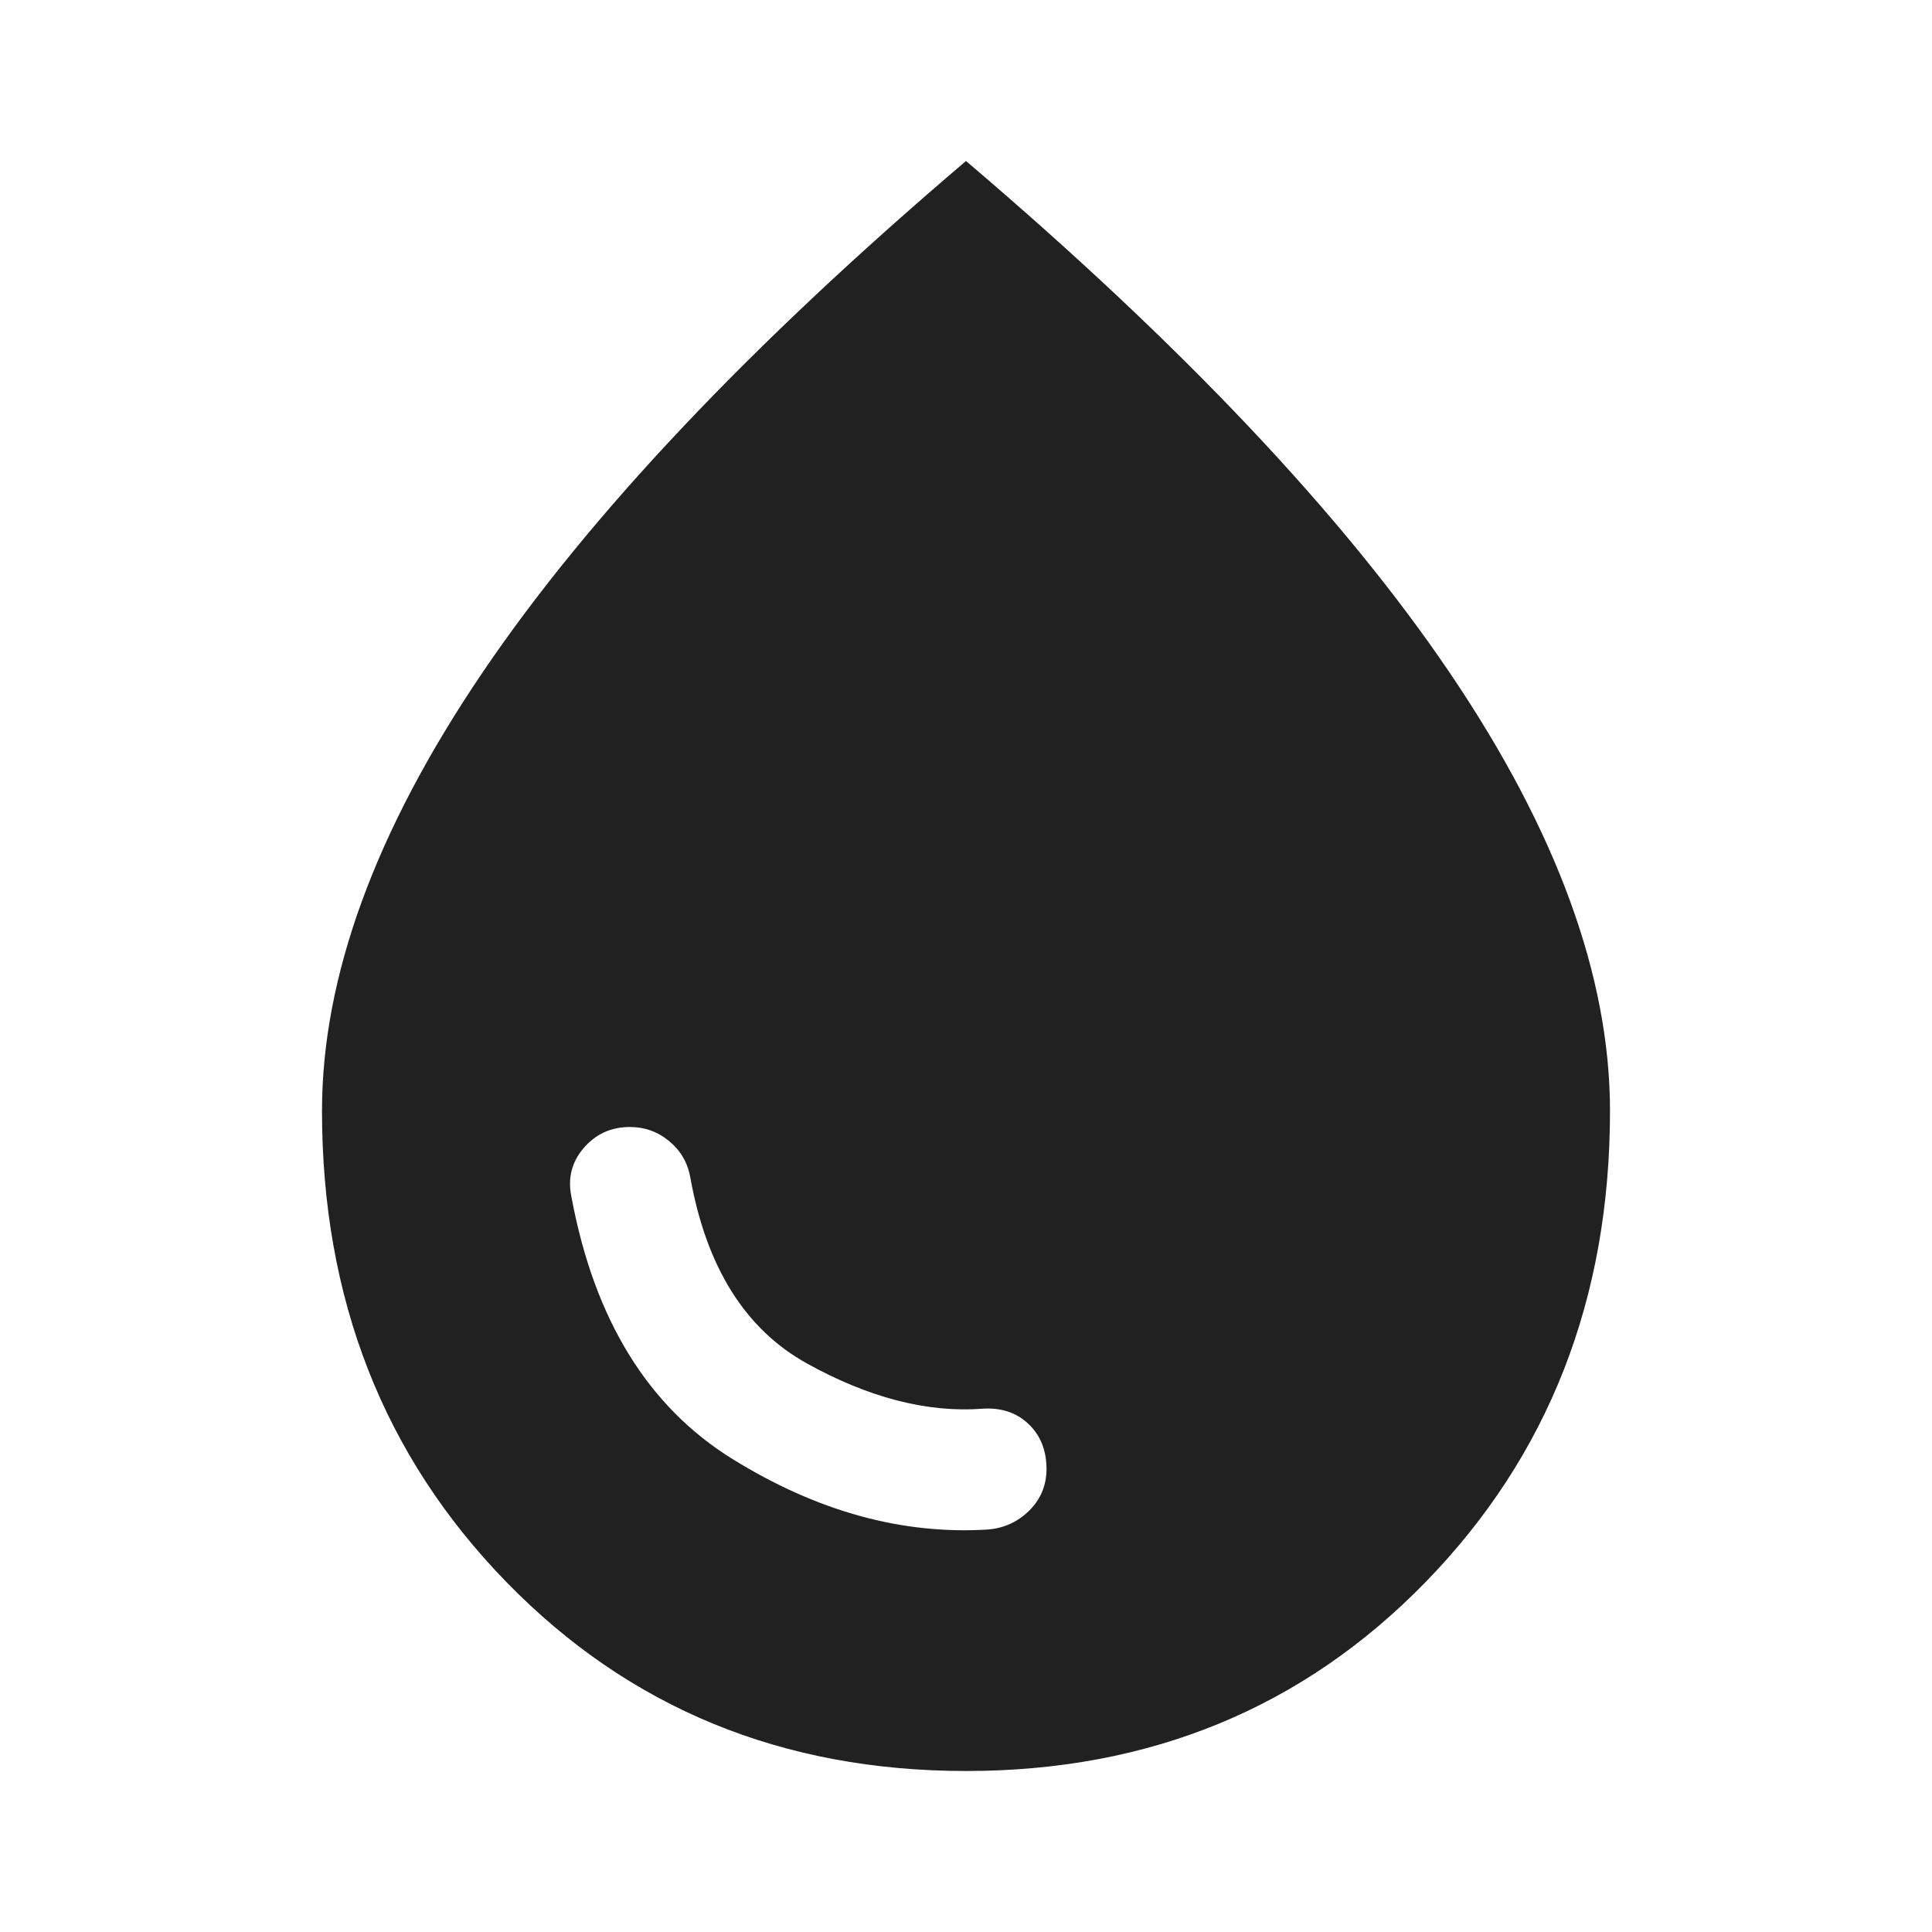
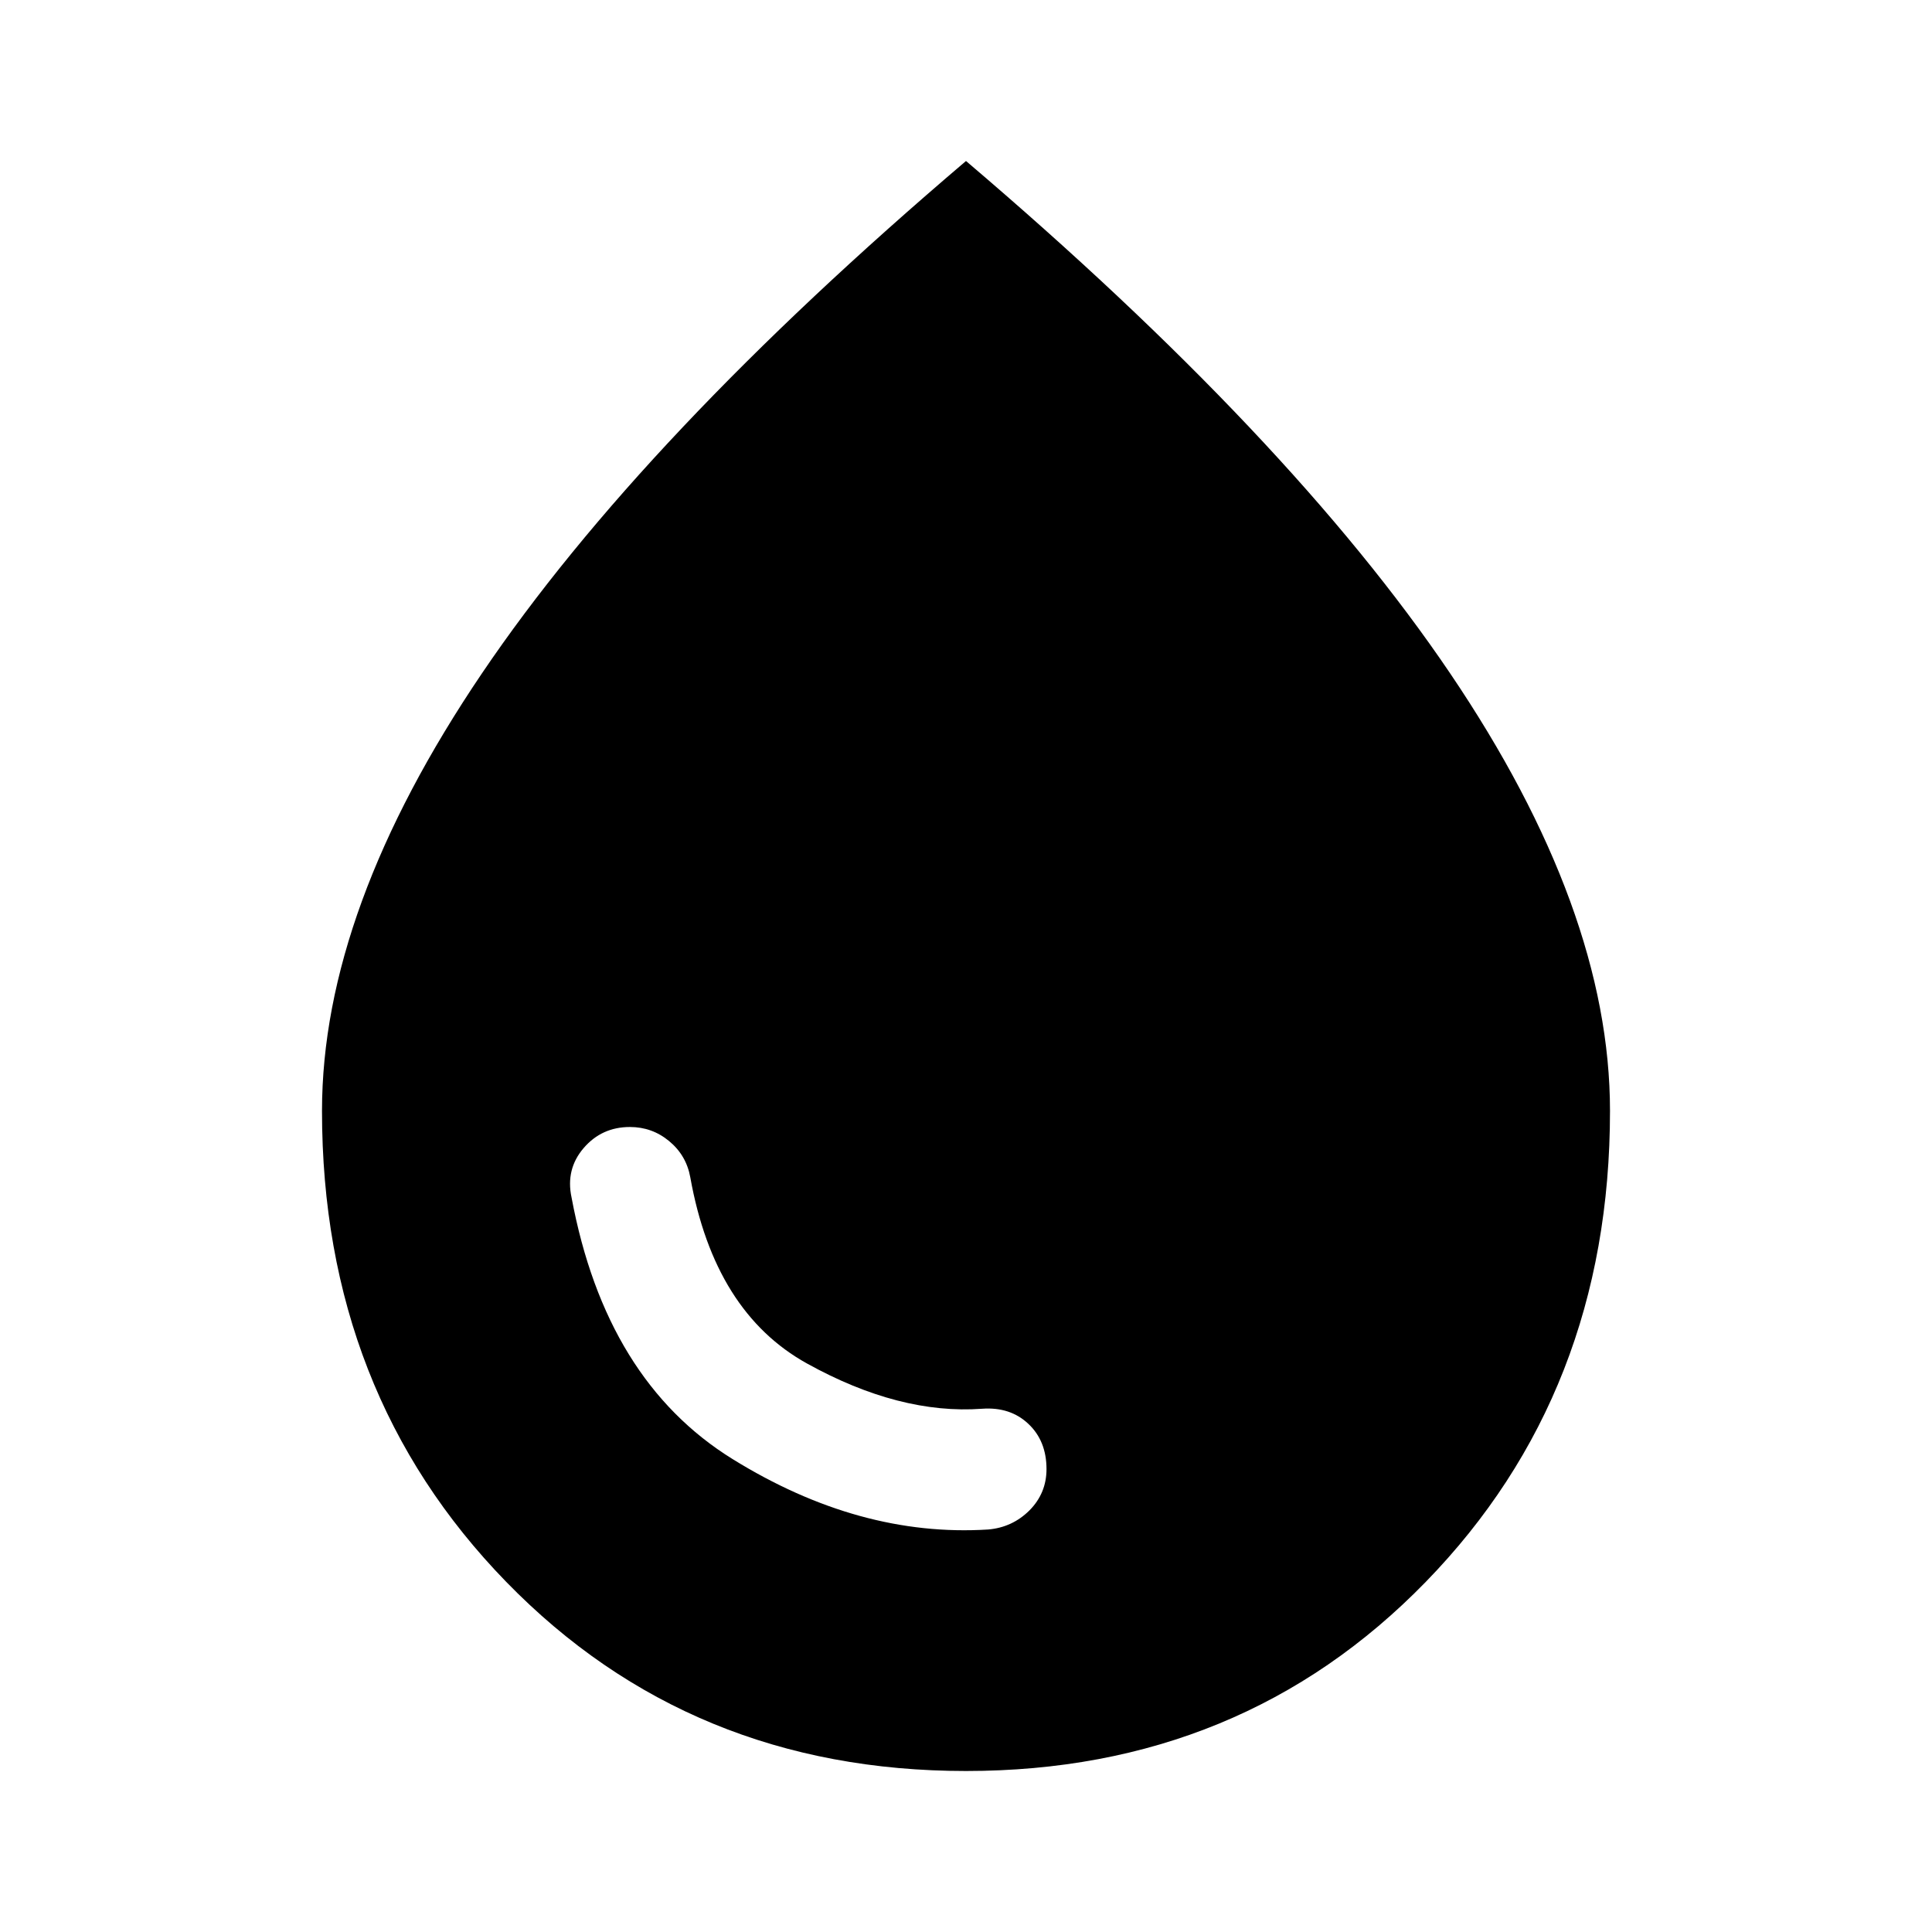
- <svg xmlns="http://www.w3.org/2000/svg" width="24" height="24" viewBox="0 0 24 24" fill="none">
-   <path d="M12.275 19C12.475 18.983 12.646 18.904 12.788 18.763C12.929 18.621 13 18.45 13 18.25C13 18.017 12.925 17.829 12.775 17.688C12.625 17.546 12.433 17.483 12.2 17.5C11.517 17.55 10.792 17.363 10.025 16.938C9.258 16.513 8.775 15.742 8.575 14.625C8.542 14.442 8.454 14.292 8.312 14.175C8.171 14.058 8.008 14 7.825 14C7.592 14 7.4 14.087 7.25 14.262C7.1 14.437 7.05 14.642 7.1 14.875C7.383 16.392 8.05 17.475 9.1 18.125C10.15 18.775 11.208 19.067 12.275 19ZM12 22C9.717 22 7.813 21.217 6.288 19.65C4.763 18.083 4 16.133 4 13.8C4 12.133 4.663 10.321 5.988 8.363C7.313 6.404 9.317 4.283 12 2C14.683 4.283 16.688 6.404 18.013 8.363C19.338 10.321 20 12.133 20 13.8C20 16.133 19.237 18.083 17.712 19.65C16.187 21.217 14.283 22 12 22Z" fill="#212121" />
+ <svg xmlns="http://www.w3.org/2000/svg" width="24" height="24" viewBox="0 0 24 24">
+   <path d="M12.275 19C12.475 18.983 12.646 18.904 12.788 18.763C12.929 18.621 13 18.45 13 18.25C13 18.017 12.925 17.829 12.775 17.688C12.625 17.546 12.433 17.483 12.2 17.5C11.517  17.55 10.792 17.363 10.025 16.938C9.258 16.513 8.775 15.742 8.575 14.625C8.542 14.442  8.454 14.292 8.312 14.175C8.171 14.058 8.008 14 7.825 14C7.592 14 7.4 14.087 7.25  14.262C7.1 14.437 7.05 14.642 7.1 14.875C7.383 16.392 8.05 17.475 9.1 18.125C10.15 18.775   11.208 19.067 12.275 19ZM12 22C9.717 22 7.813 21.217 6.288 19.65C4.763 18.083   4 16.133 4 13.8C4 12.133 4.663 10.321 5.988 8.363C7.313 6.404 9.317 4.283   12 2C14.683 4.283 16.688 6.404 18.013 8.363C19.338 10.321 20 12.133 20 13.8C20   16.133 19.237 18.083 17.712 19.65C16.187 21.217 14.283 22 12 22Z" />
</svg>
